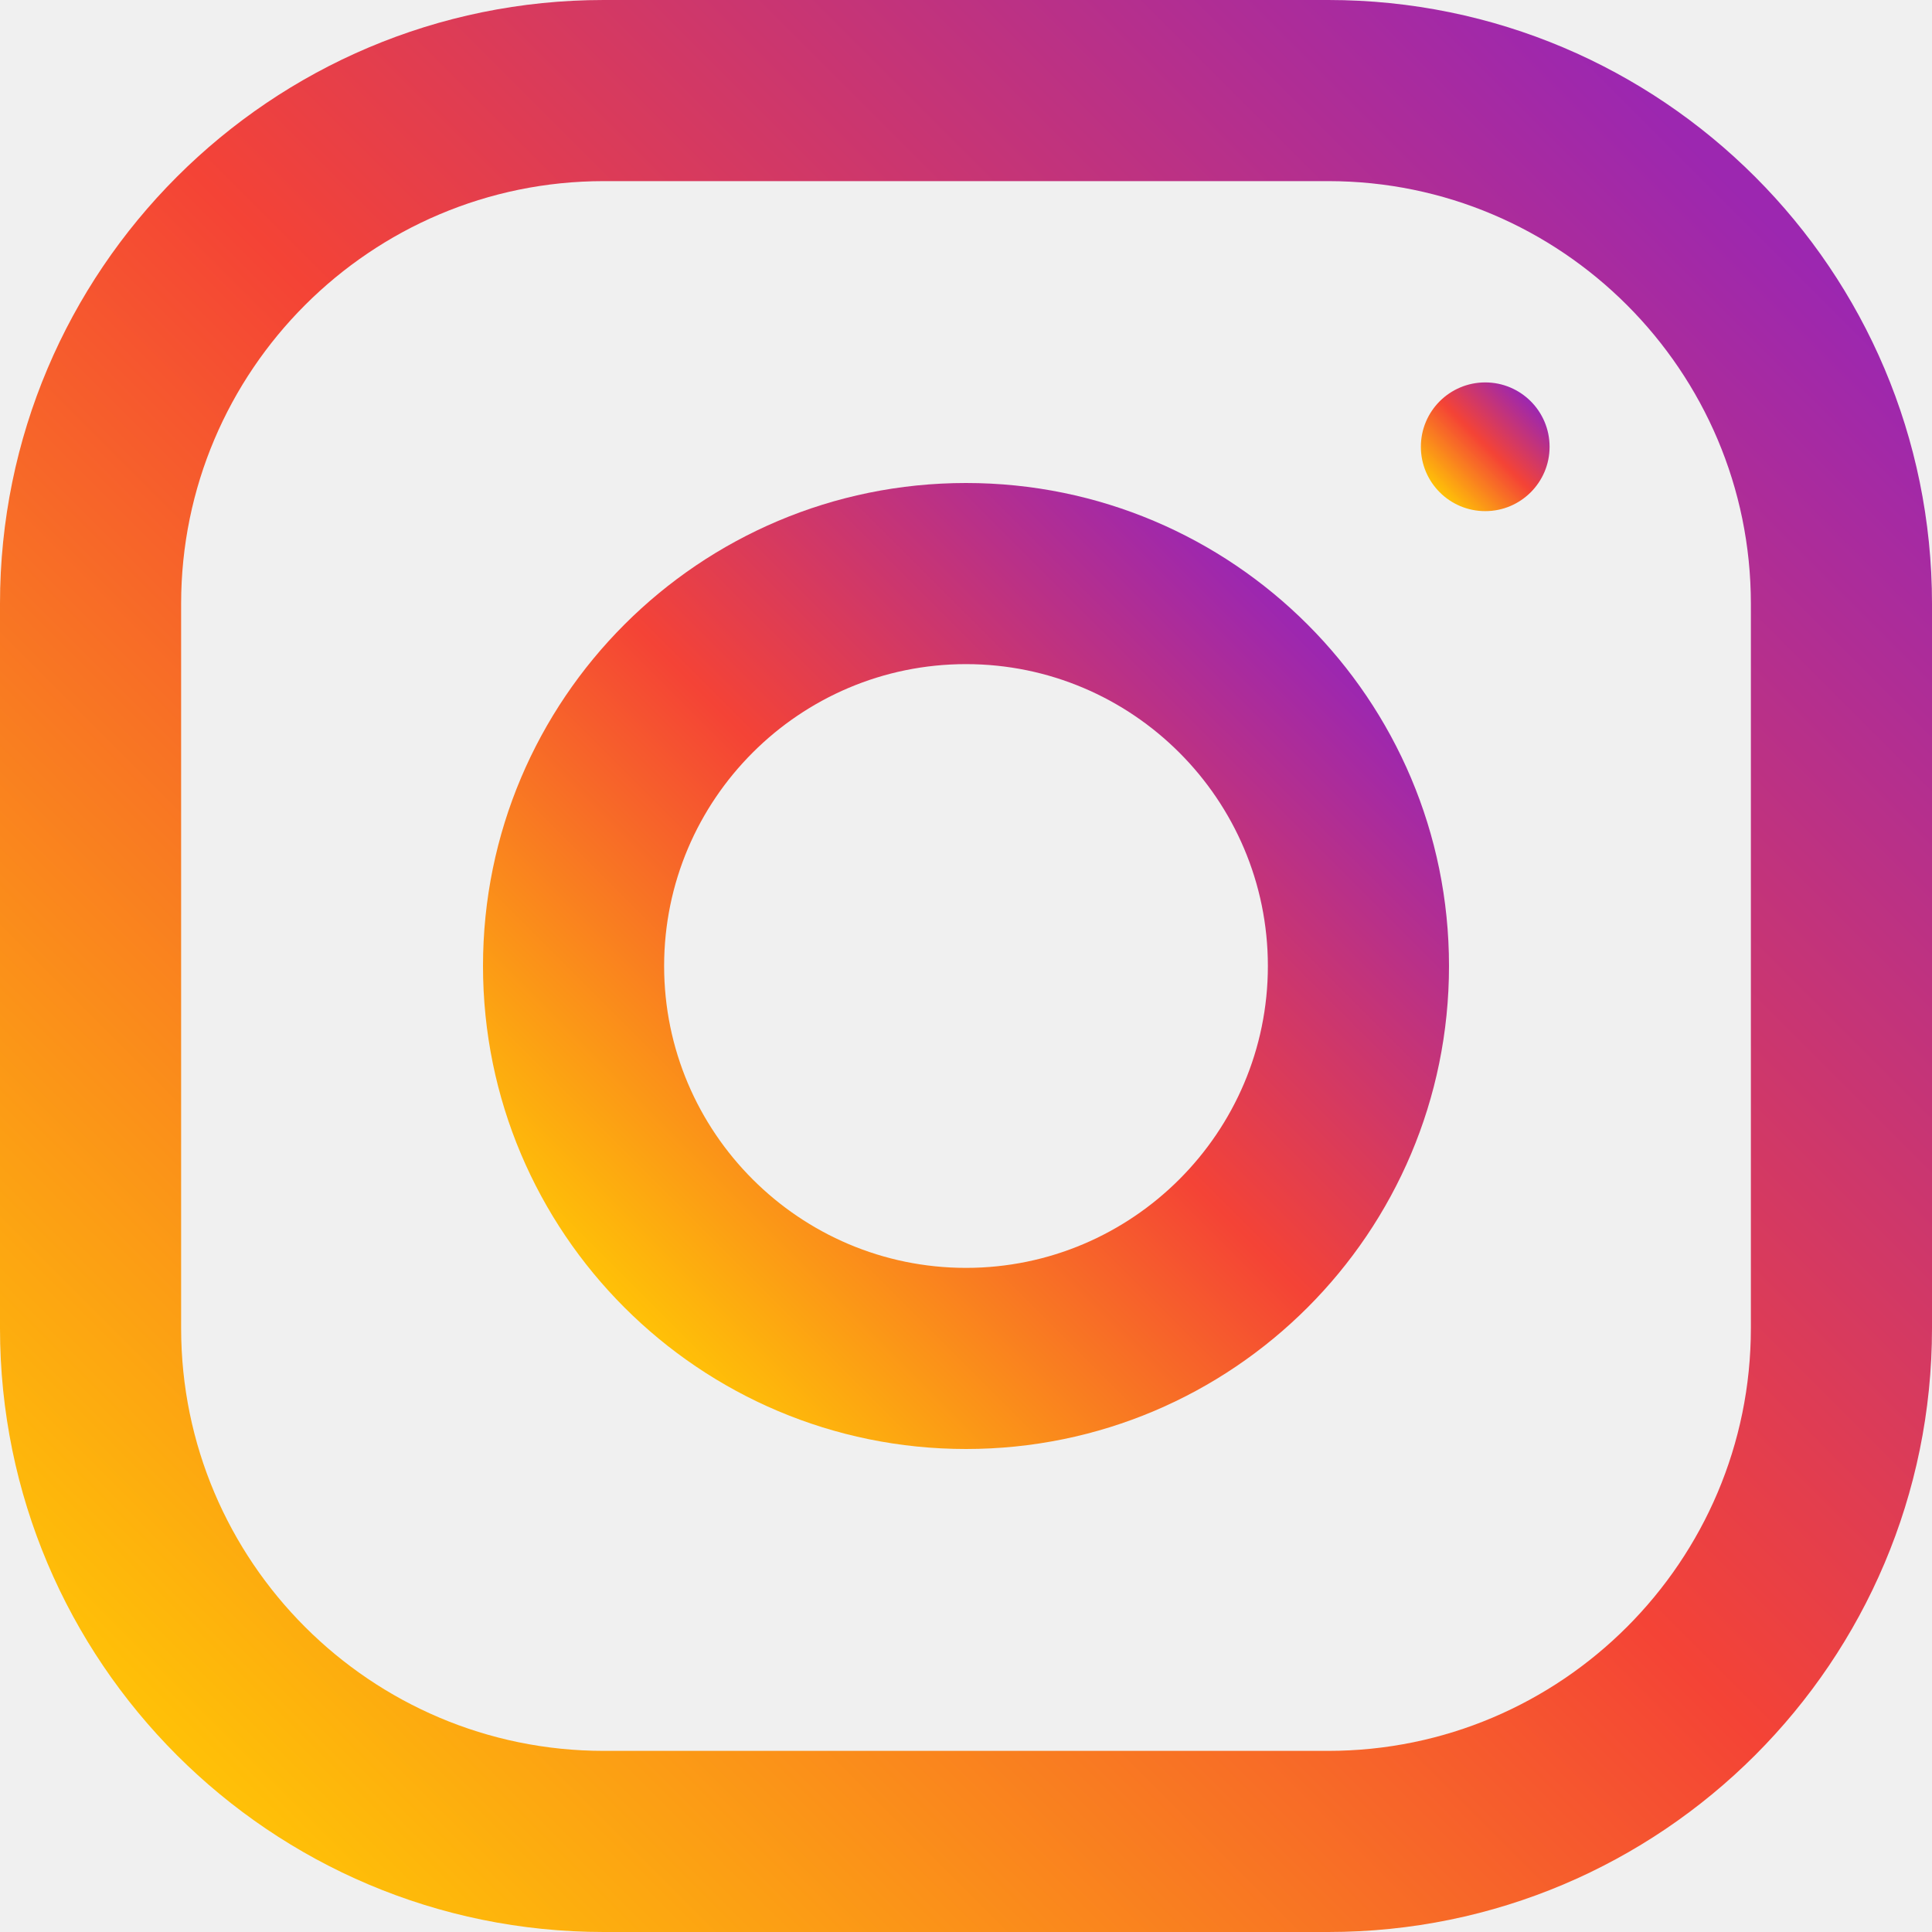
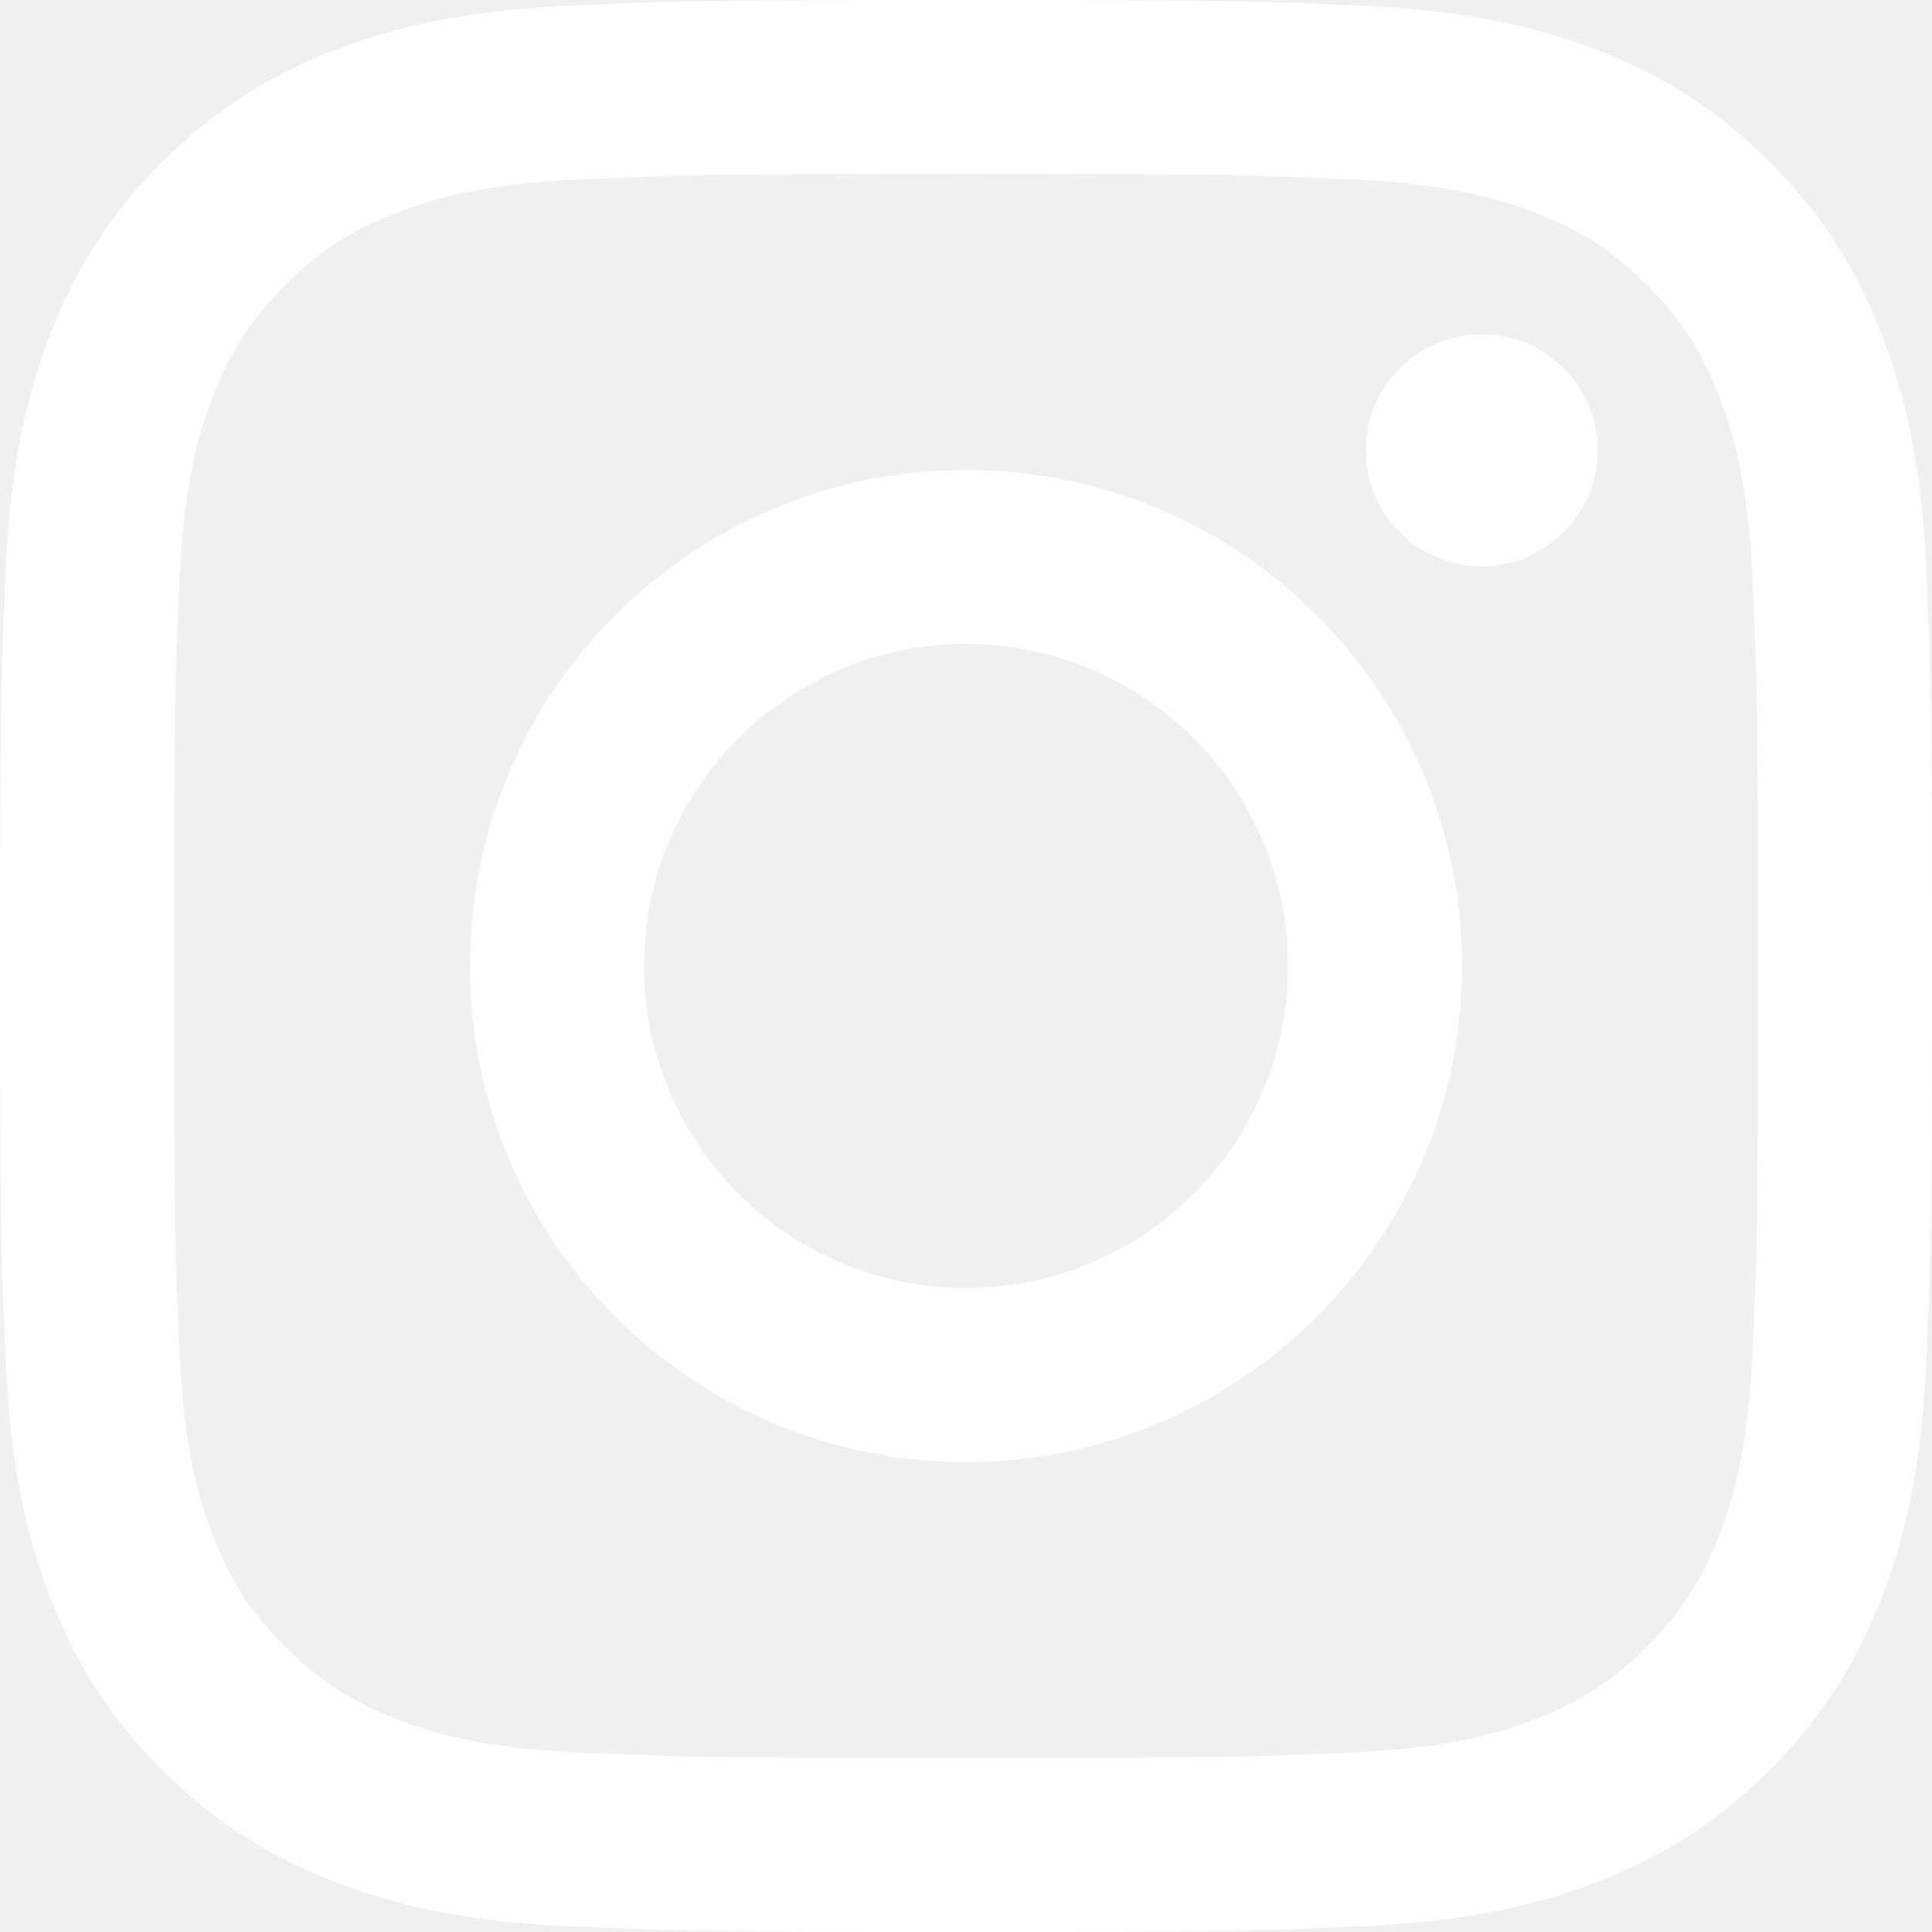
- <svg xmlns="http://www.w3.org/2000/svg" version="1.1" id="Capa_1" x="0px" y="0px" viewBox="0 0 512 512" style="enable-background:new 0 0 512 512;" xml:space="preserve">
-   <linearGradient id="SVGID_1_" gradientUnits="userSpaceOnUse" x1="-46.004" y1="634.121" x2="-32.933" y2="647.192" gradientTransform="matrix(32 0 0 -32 1519 20757)">
-     <stop offset="0" style="stop-color:#FFC107" />
-     <stop offset="0.507" style="stop-color:#F44336" />
-     <stop offset="0.99" style="stop-color:#9C27B0" />
-   </linearGradient>
-   <path style="fill:url(#SVGID_1_);" d="M352,0H160C71.648,0,0,71.648,0,160v192c0,88.352,71.648,160,160,160h192  c88.352,0,160-71.648,160-160V160C512,71.648,440.352,0,352,0z M464,352c0,61.76-50.24,112-112,112H160c-61.76,0-112-50.24-112-112  V160C48,98.24,98.24,48,160,48h192c61.76,0,112,50.24,112,112V352z" />
-   <linearGradient id="SVGID_2_" gradientUnits="userSpaceOnUse" x1="-42.297" y1="637.828" x2="-36.64" y2="643.485" gradientTransform="matrix(32 0 0 -32 1519 20757)">
-     <stop offset="0" style="stop-color:#FFC107" />
-     <stop offset="0.507" style="stop-color:#F44336" />
-     <stop offset="0.99" style="stop-color:#9C27B0" />
-   </linearGradient>
-   <path style="fill:url(#SVGID_2_);" d="M256,128c-70.688,0-128,57.312-128,128s57.312,128,128,128s128-57.312,128-128  S326.688,128,256,128z M256,336c-44.096,0-80-35.904-80-80c0-44.128,35.904-80,80-80s80,35.872,80,80  C336,300.096,300.096,336,256,336z" />
-   <linearGradient id="SVGID_3_" gradientUnits="userSpaceOnUse" x1="-35.546" y1="644.579" x2="-34.792" y2="645.333" gradientTransform="matrix(32 0 0 -32 1519 20757)">
-     <stop offset="0" style="stop-color:#FFC107" />
-     <stop offset="0.507" style="stop-color:#F44336" />
-     <stop offset="0.99" style="stop-color:#9C27B0" />
-   </linearGradient>
-   <circle style="fill:url(#SVGID_3_);" cx="393.6" cy="118.4" r="17.056" />
-   <g>
- </g>
-   <g>
- </g>
-   <g>
- </g>
-   <g>
- </g>
-   <g>
- </g>
-   <g>
- </g>
-   <g>
- </g>
-   <g>
- </g>
-   <g>
- </g>
-   <g>
- </g>
-   <g>
- </g>
-   <g>
- </g>
-   <g>
- </g>
-   <g>
- </g>
-   <g>
- </g>
+ <svg xmlns="http://www.w3.org/2000/svg" width="2500" height="2500" viewBox="0 0 2476 2476">
+   <path fill="white" d="M825.4 1238c0-227.9 184.7-412.7 412.6-412.7 227.9 0 412.7 184.8 412.7 412.7 0 227.9-184.8 412.7-412.7 412.7-227.9 0-412.6-184.8-412.6-412.7m-223.1 0c0 351.1 284.6 635.7 635.7 635.7s635.7-284.6 635.7-635.7-284.6-635.7-635.7-635.7S602.3 886.9 602.3 1238m1148-660.9c0 82 66.5 148.6 148.6 148.6 82 0 148.6-66.6 148.6-148.6s-66.5-148.5-148.6-148.5-148.6 66.5-148.6 148.5M737.8 2245.7c-120.7-5.5-186.3-25.6-229.9-42.6-57.8-22.5-99-49.3-142.4-92.6-43.3-43.3-70.2-84.5-92.6-142.3-17-43.6-37.1-109.2-42.6-229.9-6-130.5-7.2-169.7-7.2-500.3s1.3-369.7 7.2-500.3c5.5-120.7 25.7-186.2 42.6-229.9 22.5-57.8 49.3-99 92.6-142.4 43.3-43.3 84.5-70.2 142.4-92.6 43.6-17 109.2-37.1 229.9-42.6 130.5-6 169.7-7.2 500.2-7.2 330.6 0 369.7 1.3 500.3 7.2 120.7 5.5 186.2 25.7 229.9 42.6 57.8 22.4 99 49.3 142.4 92.6 43.3 43.3 70.1 84.6 92.6 142.4 17 43.6 37.1 109.2 42.6 229.9 6 130.6 7.2 169.7 7.2 500.3 0 330.5-1.2 369.7-7.2 500.3-5.5 120.7-25.7 186.3-42.6 229.9-22.5 57.8-49.3 99-92.6 142.3-43.3 43.3-84.6 70.1-142.4 92.6-43.6 17-109.2 37.1-229.9 42.6-130.5 6-169.7 7.2-500.3 7.2-330.5 0-369.7-1.2-500.2-7.2M727.6 7.5c-131.8 6-221.8 26.9-300.5 57.5-81.4 31.6-150.4 74-219.3 142.8C139 276.6 96.6 345.6 65 427.1 34.4 505.8 13.5 595.8 7.5 727.6 1.4 859.6 0 901.8 0 1238s1.4 378.4 7.5 510.4c6 131.8 26.9 221.8 57.5 300.5 31.6 81.4 73.9 150.5 142.8 219.3 68.8 68.8 137.8 111.1 219.3 142.8 78.8 30.6 168.7 51.5 300.5 57.5 132.1 6 174.2 7.5 510.4 7.5 336.3 0 378.4-1.4 510.4-7.5 131.8-6 221.8-26.9 300.5-57.5 81.4-31.7 150.4-74 219.3-142.8 68.8-68.8 111.1-137.9 142.8-219.3 30.6-78.7 51.6-168.7 57.5-300.5 6-132.1 7.4-174.2 7.4-510.4s-1.4-378.4-7.4-510.4c-6-131.8-26.9-221.8-57.5-300.5-31.7-81.4-74-150.4-142.8-219.3C2199.4 139 2130.3 96.6 2049 65c-78.8-30.6-168.8-51.6-300.5-57.5-132-6-174.2-7.5-510.4-7.5-336.3 0-378.4 1.4-510.5 7.5" />
</svg>
